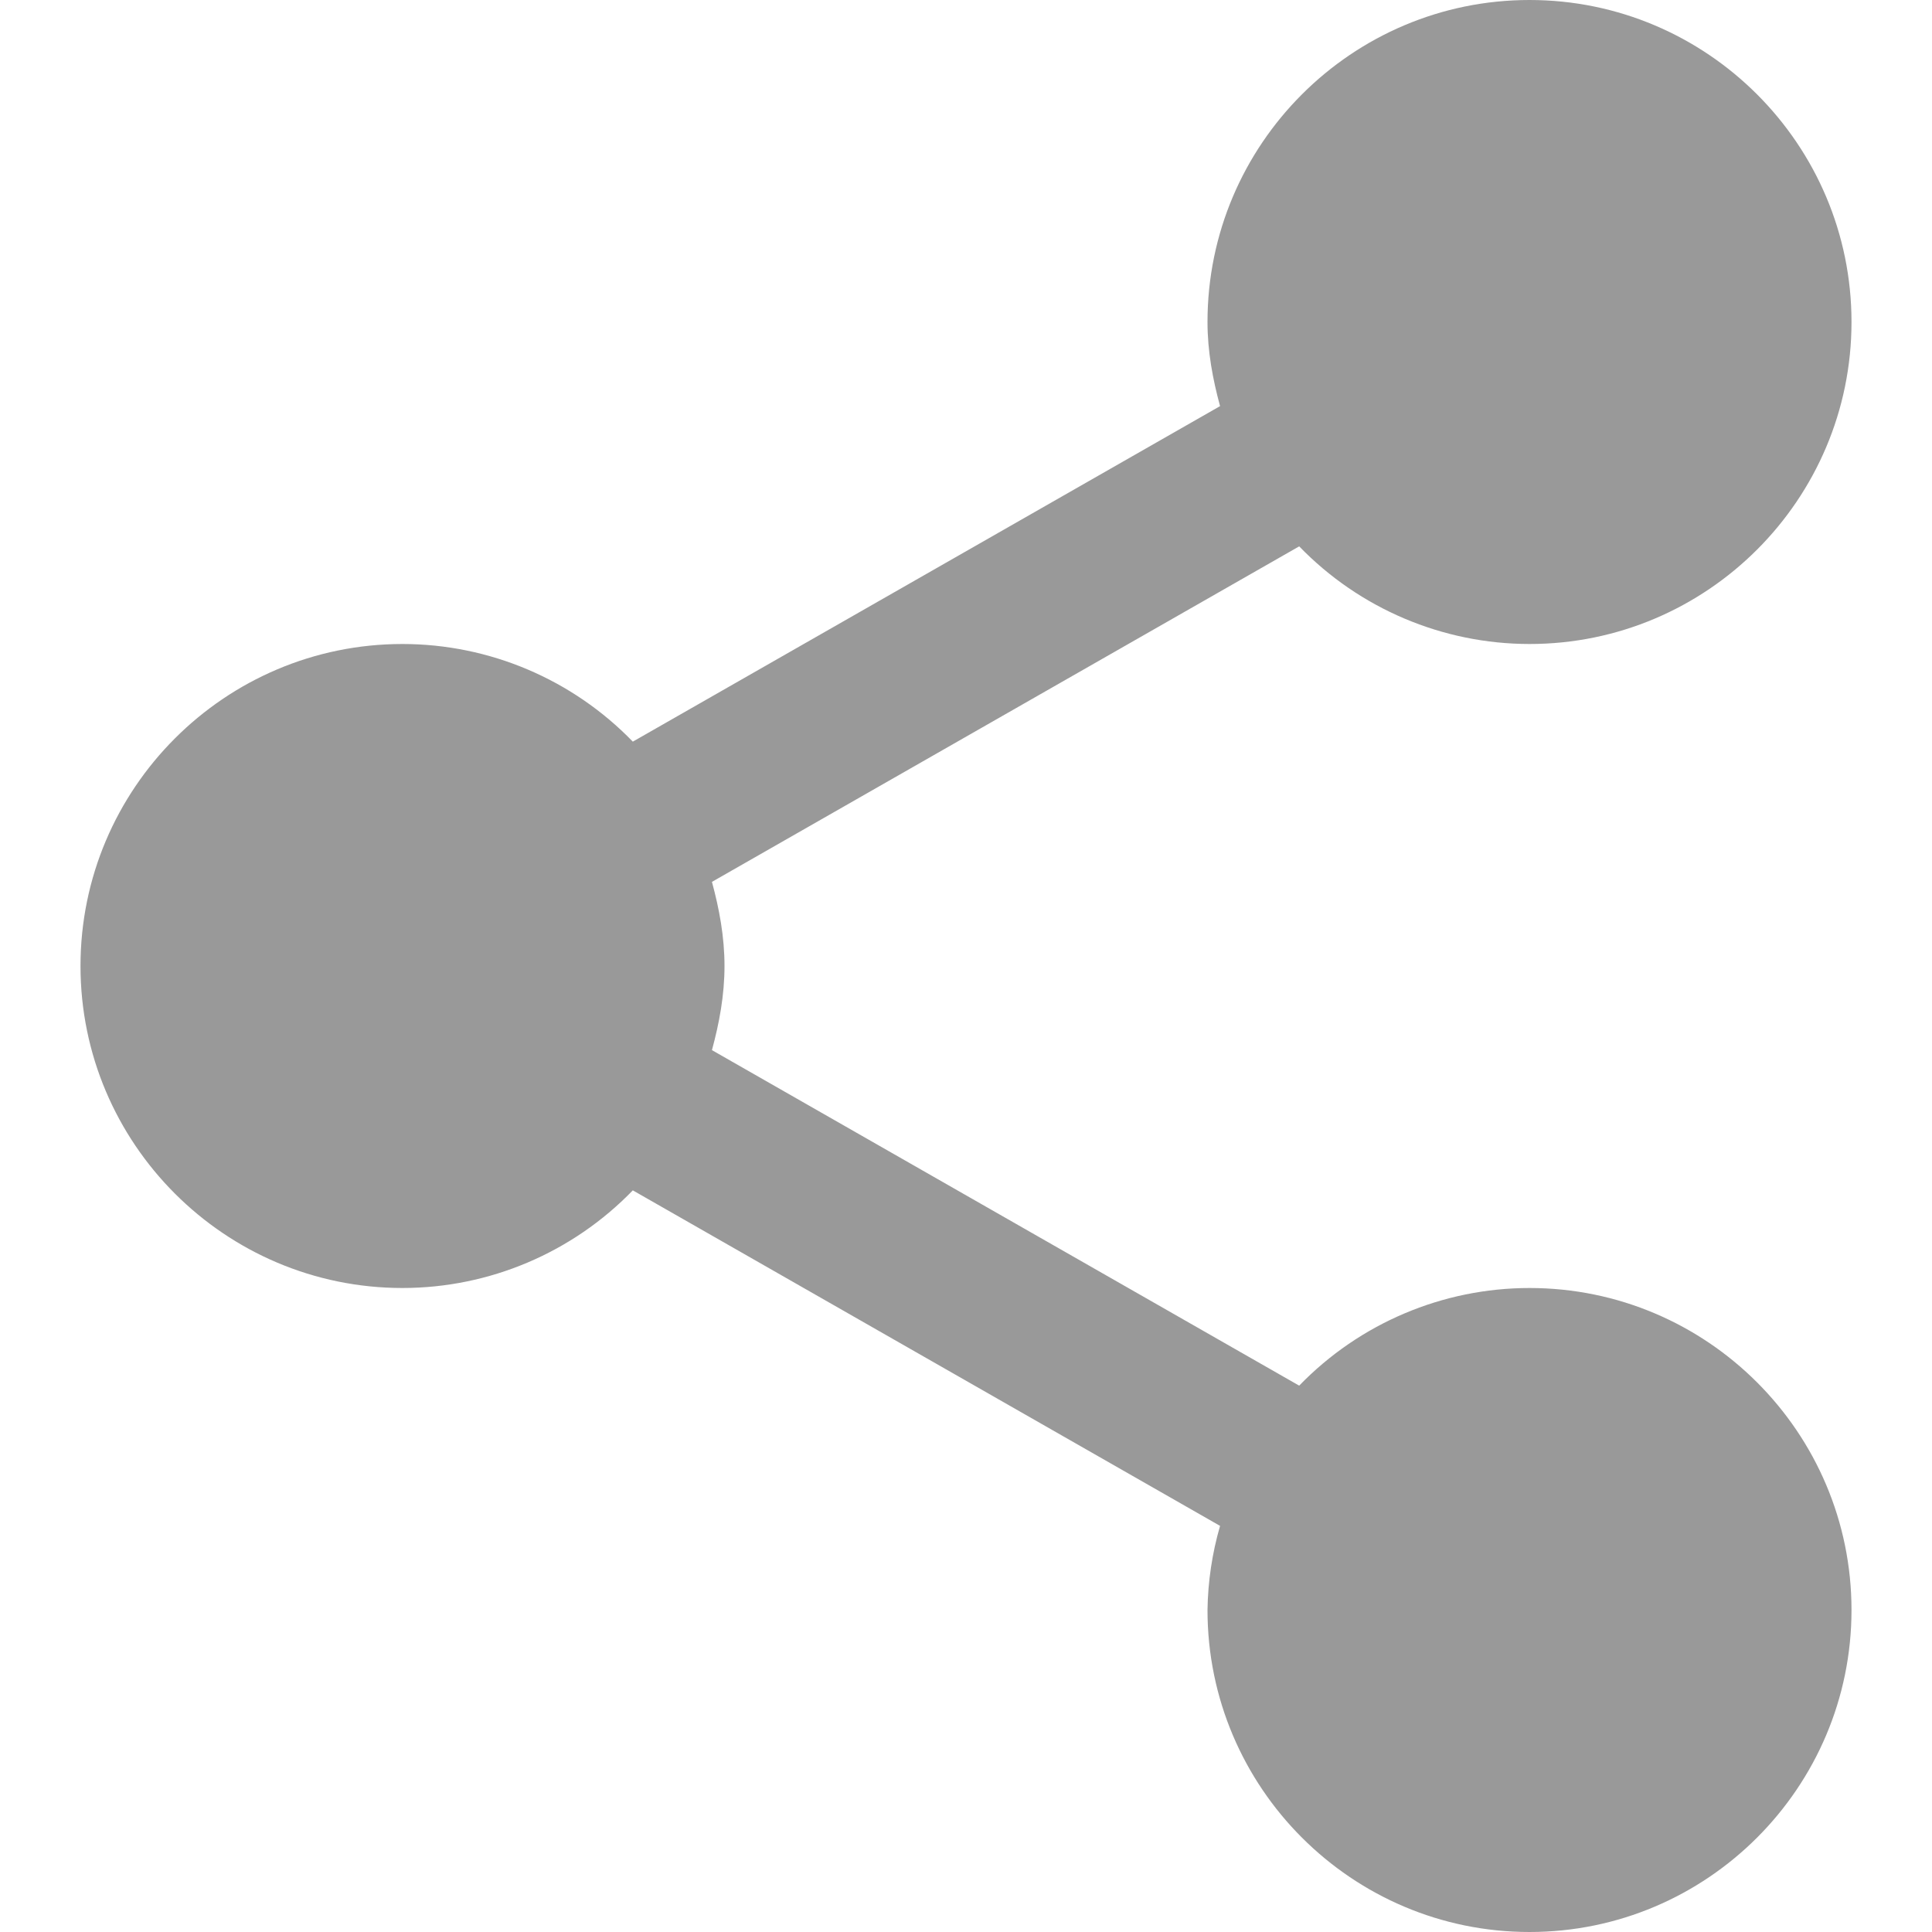
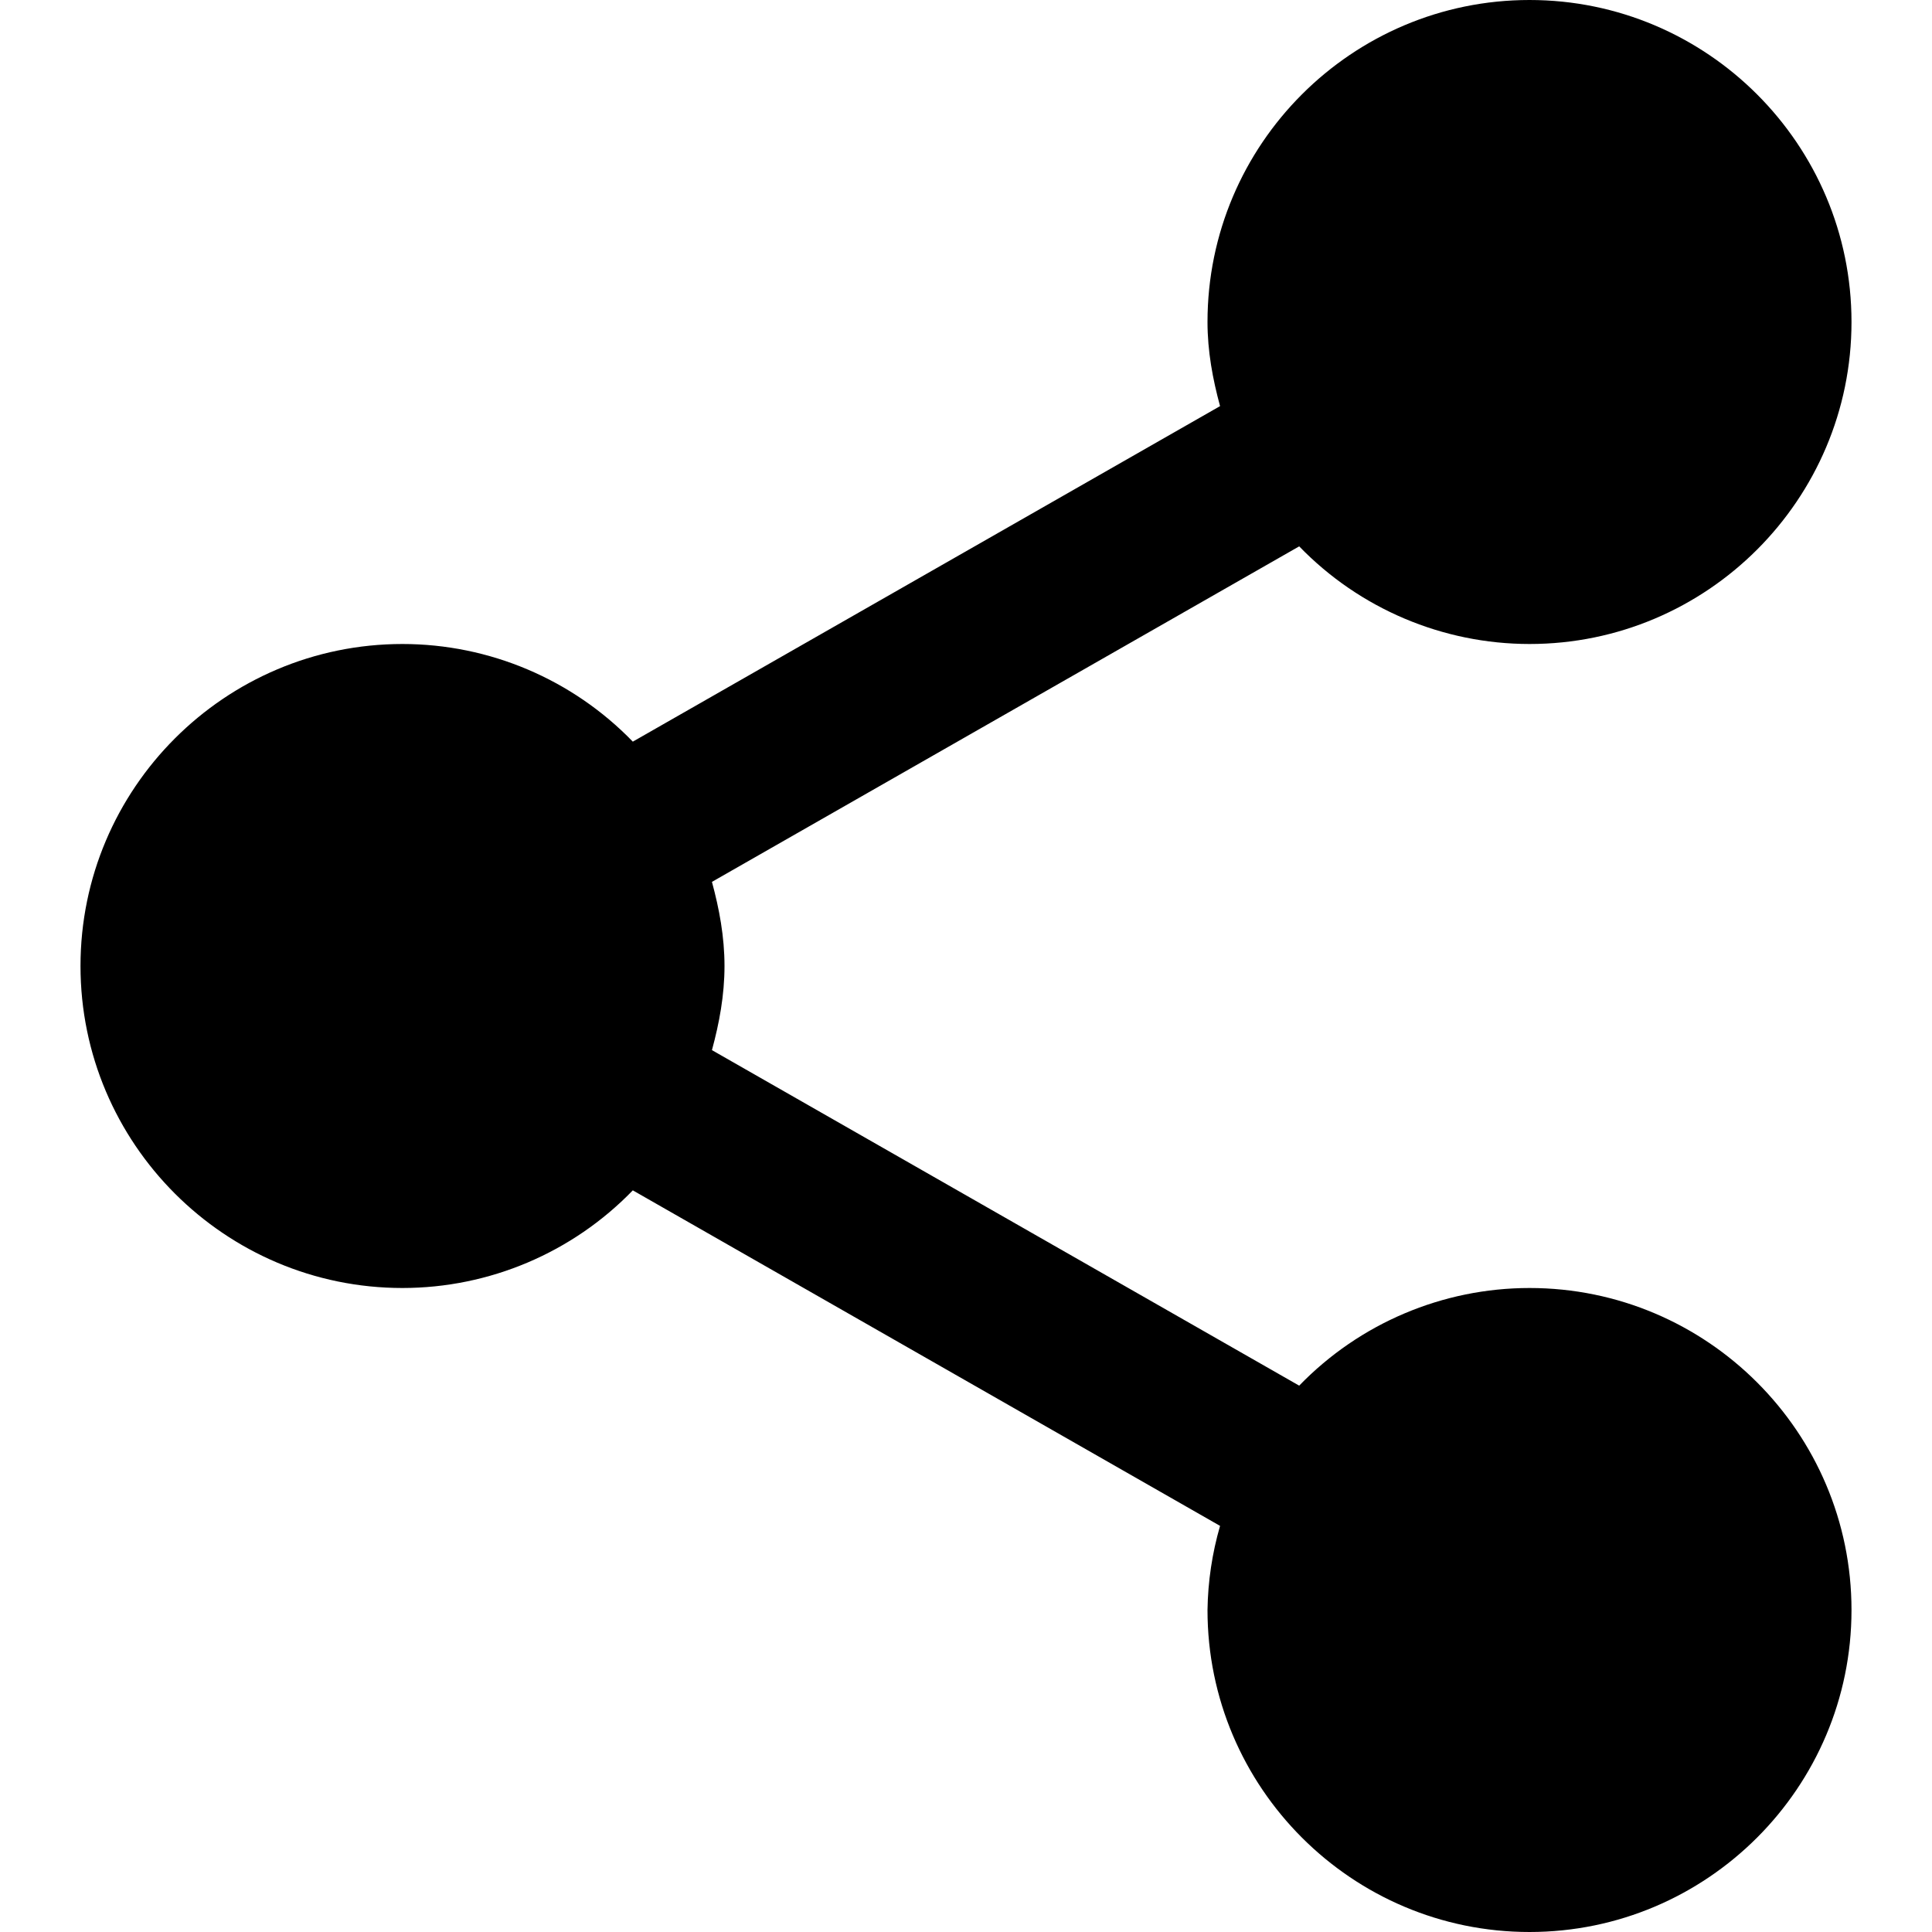
<svg xmlns="http://www.w3.org/2000/svg" width="24" height="24" viewBox="0 0 24 24">
-   <path d="M5 16a3.984 3.984 0 0 0 2.861-1.213l7.295 4.168A3.964 3.964 0 0 0 15 20c0 2.206 1.794 4 4 4s4-1.794 4-4-1.794-4-4-4a3.984 3.984 0 0 0-2.861 1.213l-7.295-4.168C8.935 12.71 9 12.364 9 12c0-.364-.065-.71-.156-1.045l7.295-4.168A3.984 3.984 0 0 0 19 8c2.206 0 4-1.794 4-4s-1.794-4-4-4-4 1.794-4 4c0 .364.065.71.156 1.045L7.861 9.213A3.984 3.984 0 0 0 5 8c-2.206 0-4 1.794-4 4s1.794 4 4 4" fill="#999" fill-rule="evenodd" />
+   <path d="M5 16a3.984 3.984 0 0 0 2.861-1.213l7.295 4.168A3.964 3.964 0 0 0 15 20c0 2.206 1.794 4 4 4s4-1.794 4-4-1.794-4-4-4a3.984 3.984 0 0 0-2.861 1.213l-7.295-4.168C8.935 12.71 9 12.364 9 12c0-.364-.065-.71-.156-1.045l7.295-4.168A3.984 3.984 0 0 0 19 8c2.206 0 4-1.794 4-4s-1.794-4-4-4-4 1.794-4 4c0 .364.065.71.156 1.045L7.861 9.213A3.984 3.984 0 0 0 5 8c-2.206 0-4 1.794-4 4s1.794 4 4 4" class="fill" fill-rule="evenodd" />
</svg>
